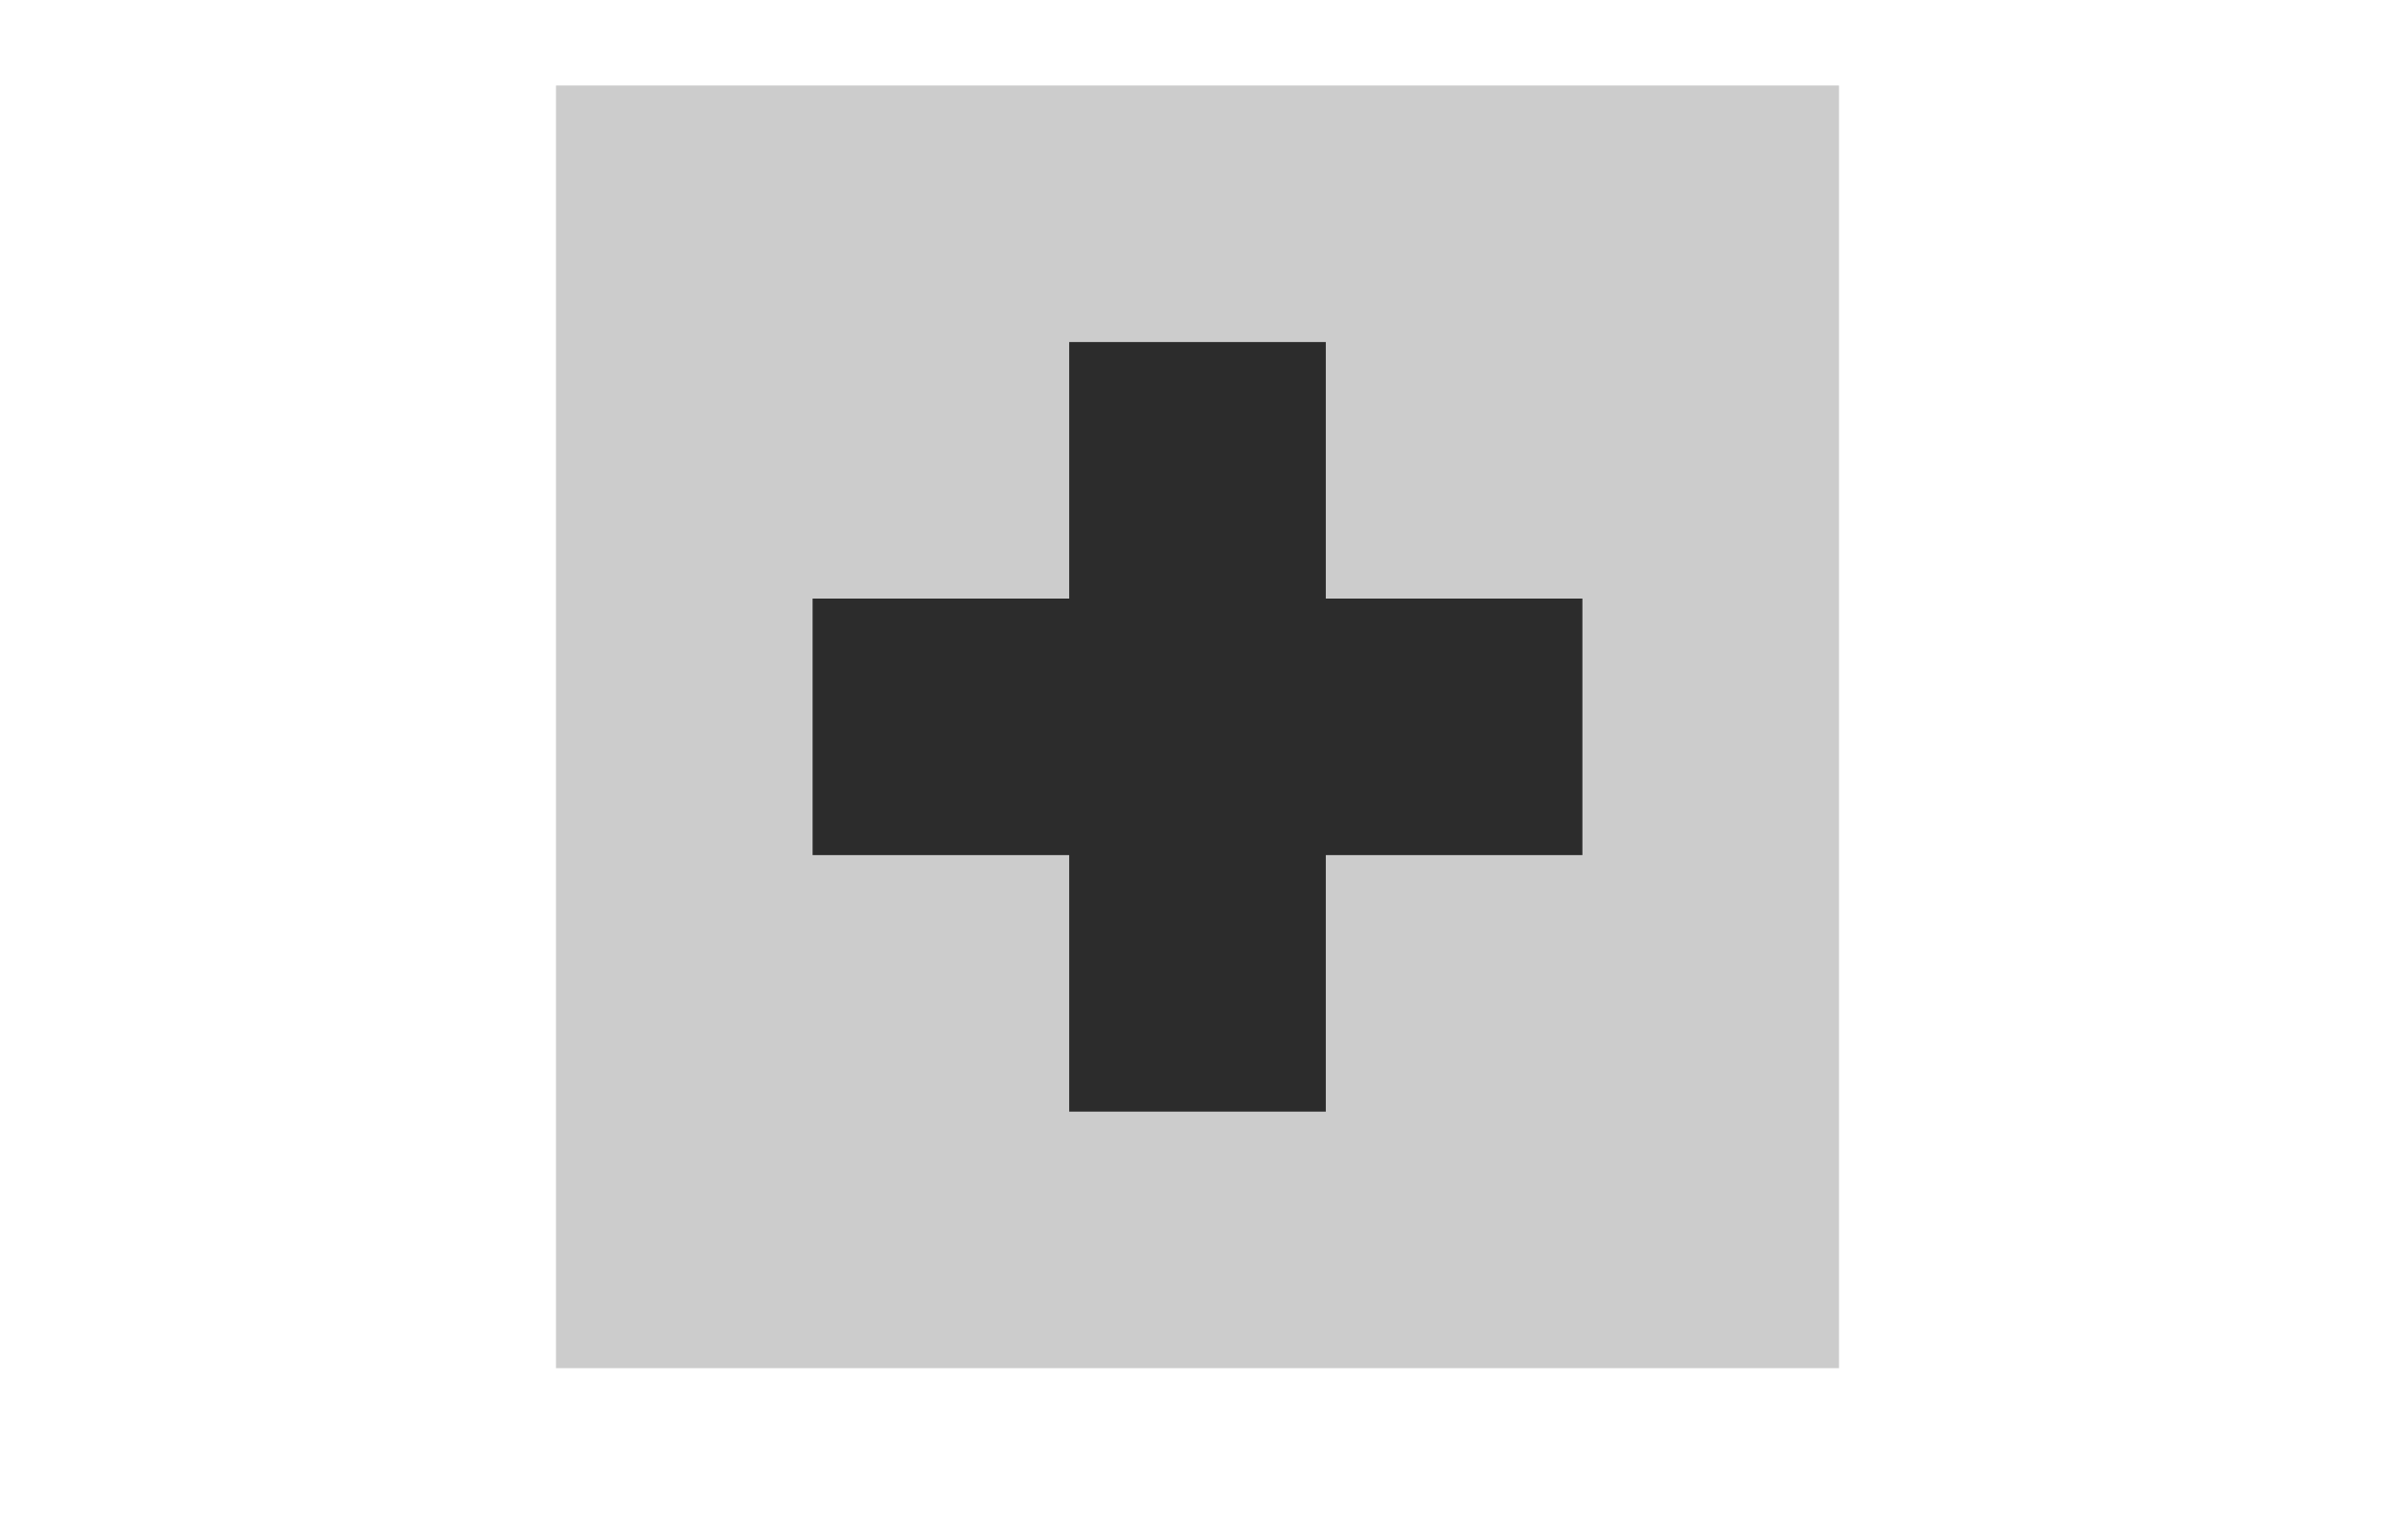
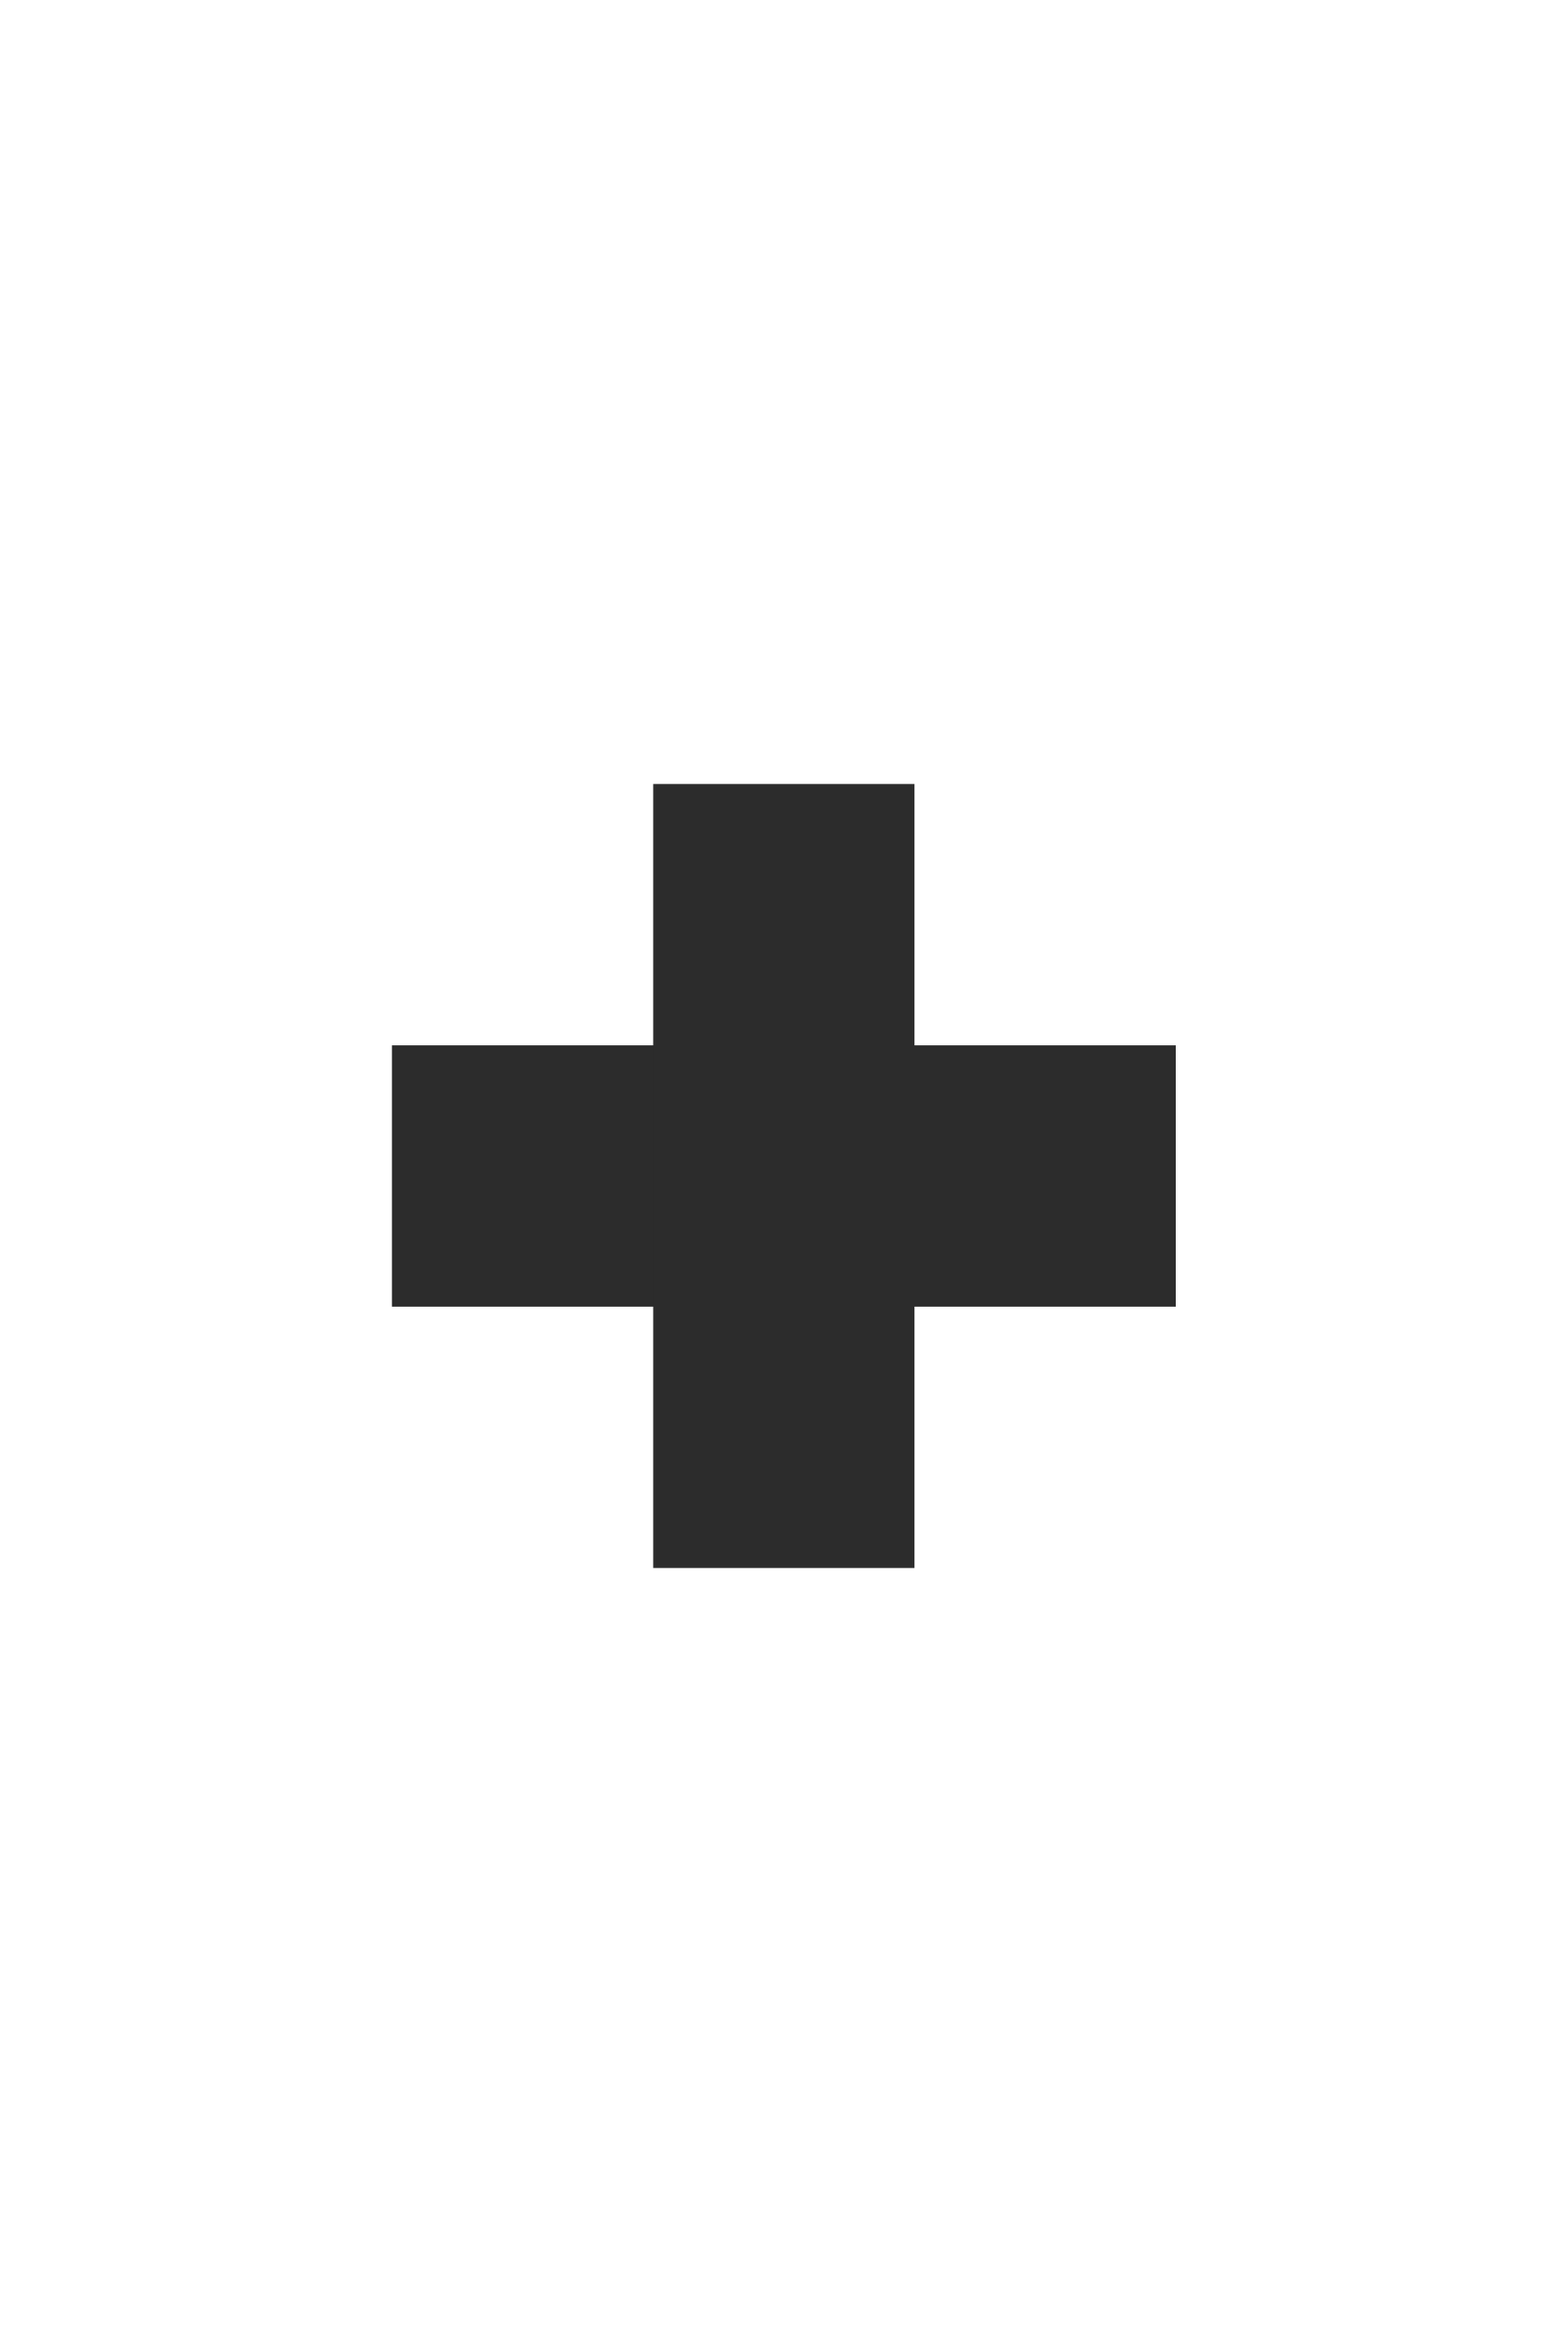
- <svg xmlns="http://www.w3.org/2000/svg" id="Layer_1" data-name="Layer 1" viewBox="0 0 28 18">
+ <svg xmlns="http://www.w3.org/2000/svg" id="Layer_1" data-name="Layer 1" viewBox="0 0 12 18">
  <defs>
    <style>
      .cls-1 {
        fill: #ccc;
      }

      .cls-2 {
        fill: #2C2C2C;
      }
    </style>
  </defs>
-   <rect class="cls-1" x="6.5" y="1" width="15" height="15" />
-   <rect class="cls-2" x="9.5" y="7" width="9" height="3" />
-   <rect class="cls-2" x="12.5" y="4" width="3" height="9" />
+   <rect class="cls-2" x="3" y="8" width="6" height="2" />
+   <rect class="cls-2" x="5" y="6" width="2" height="6" />
</svg>
